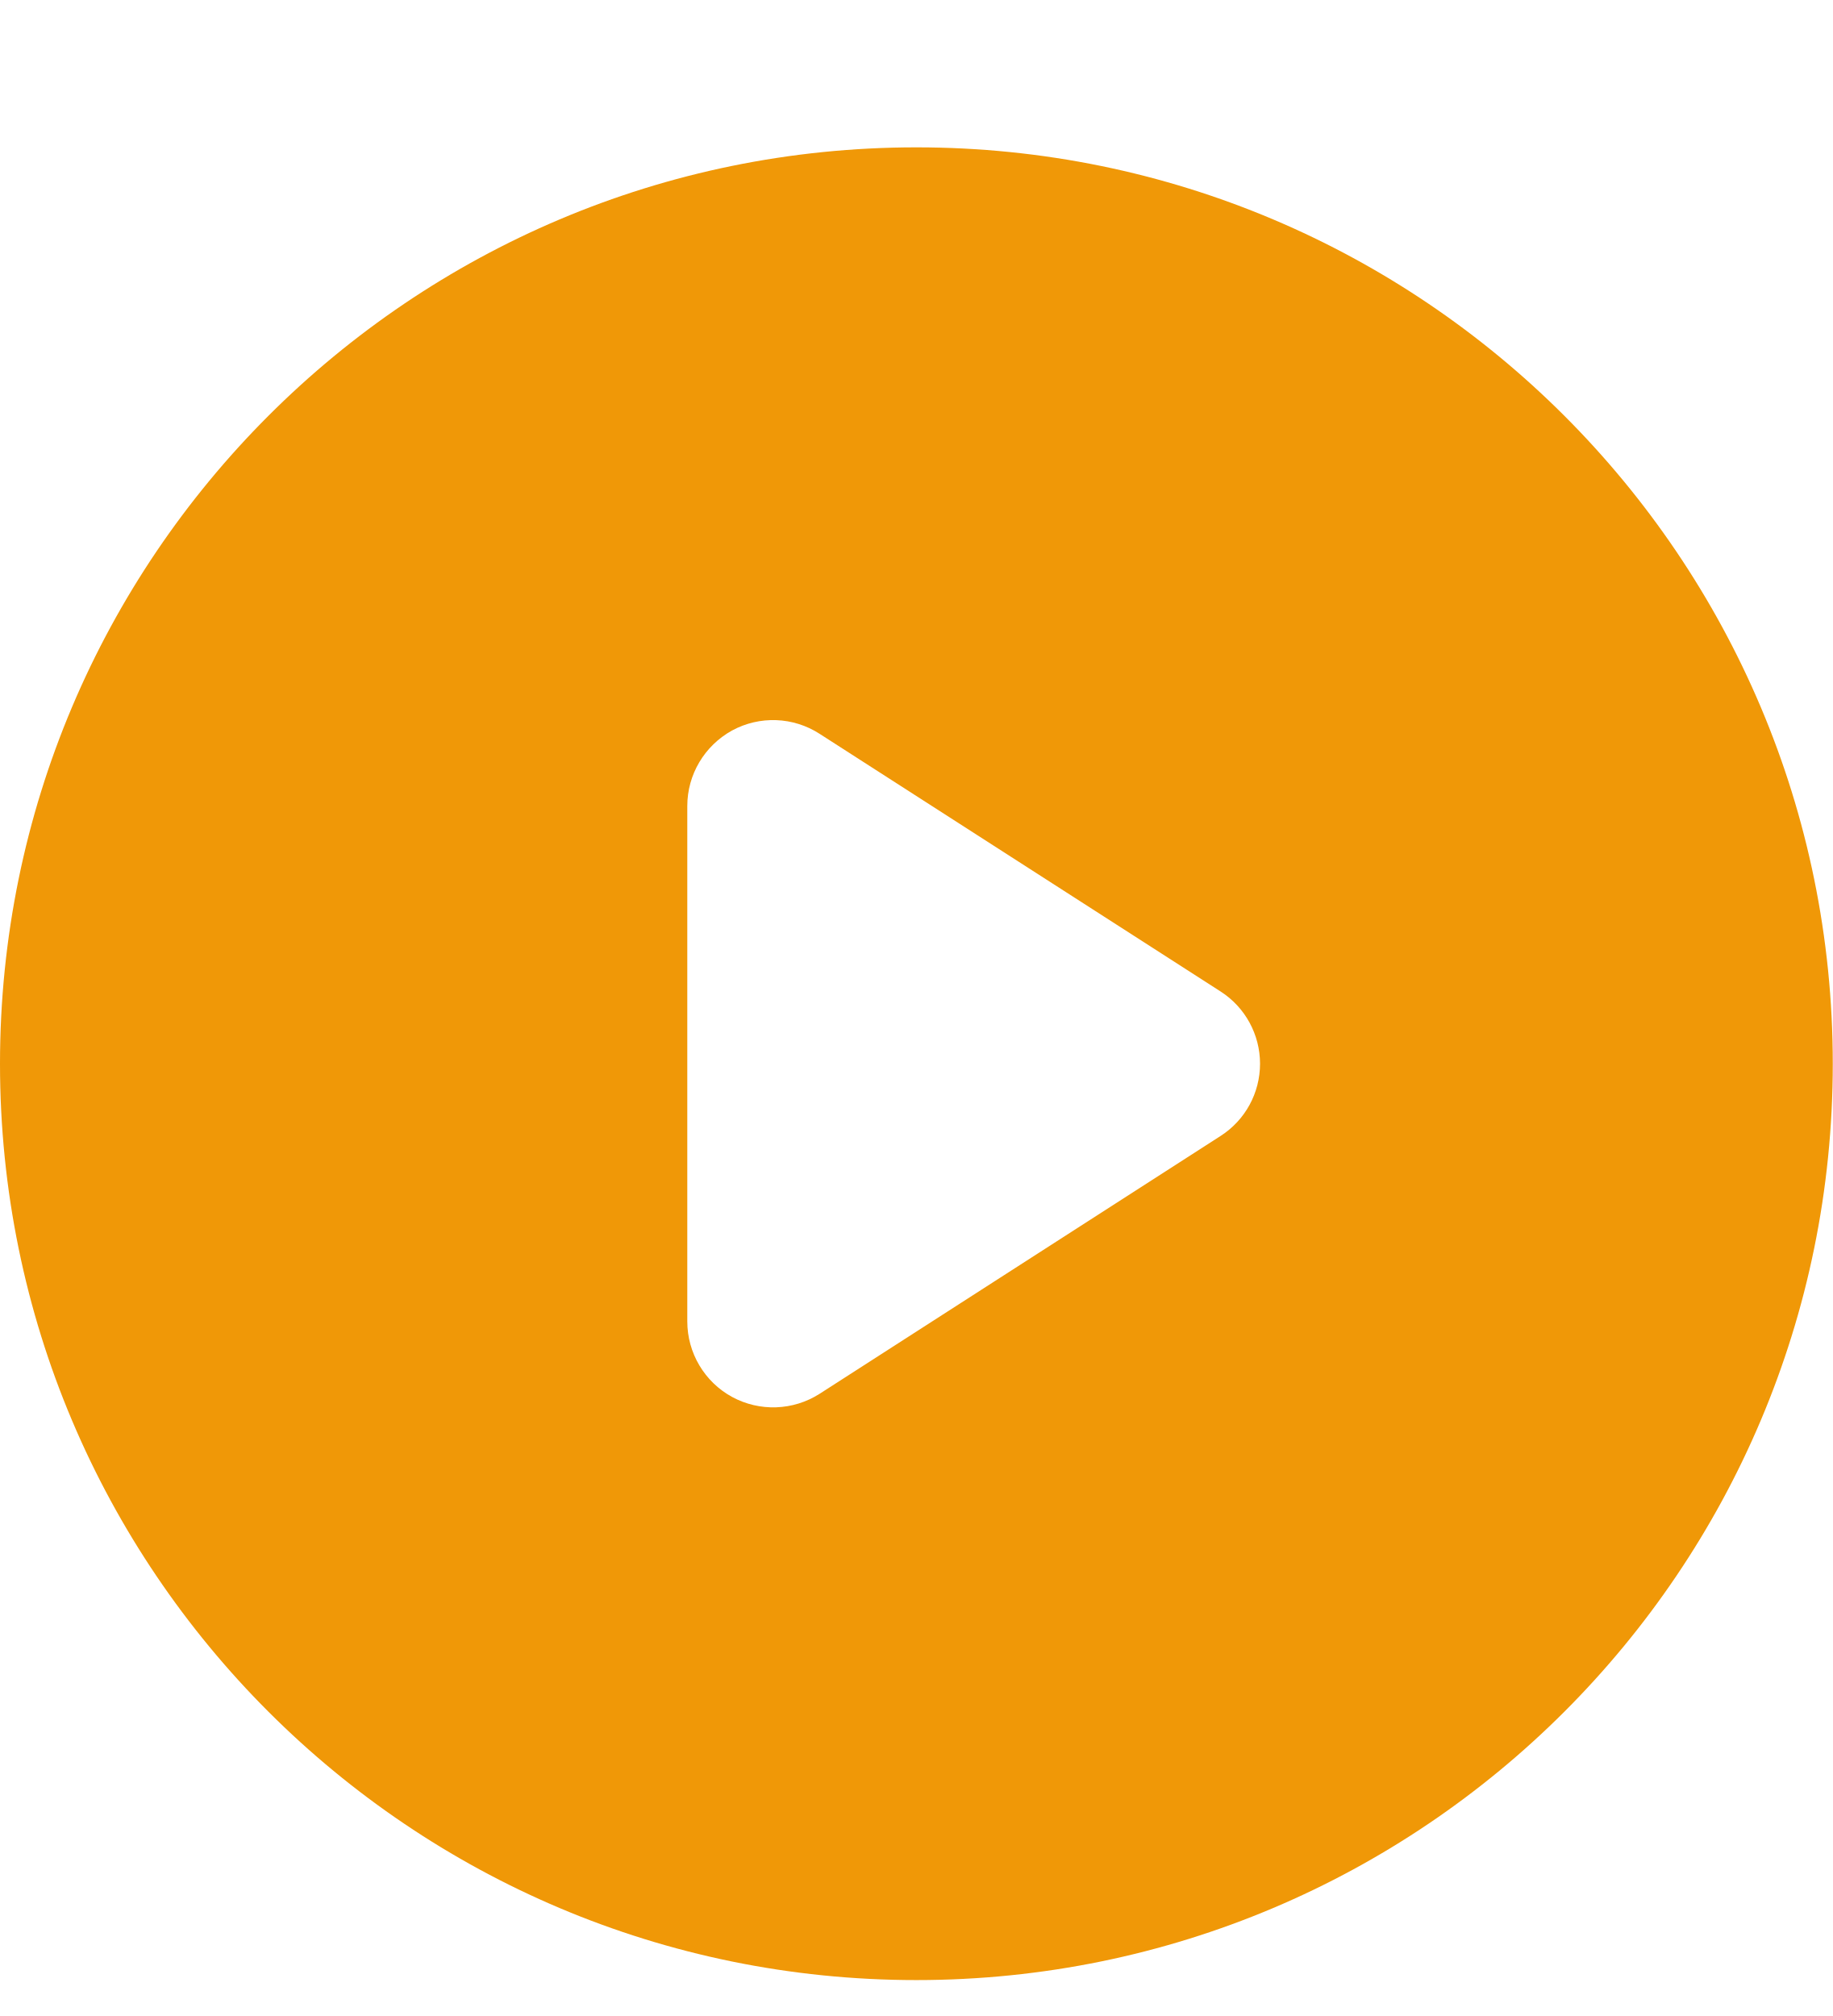
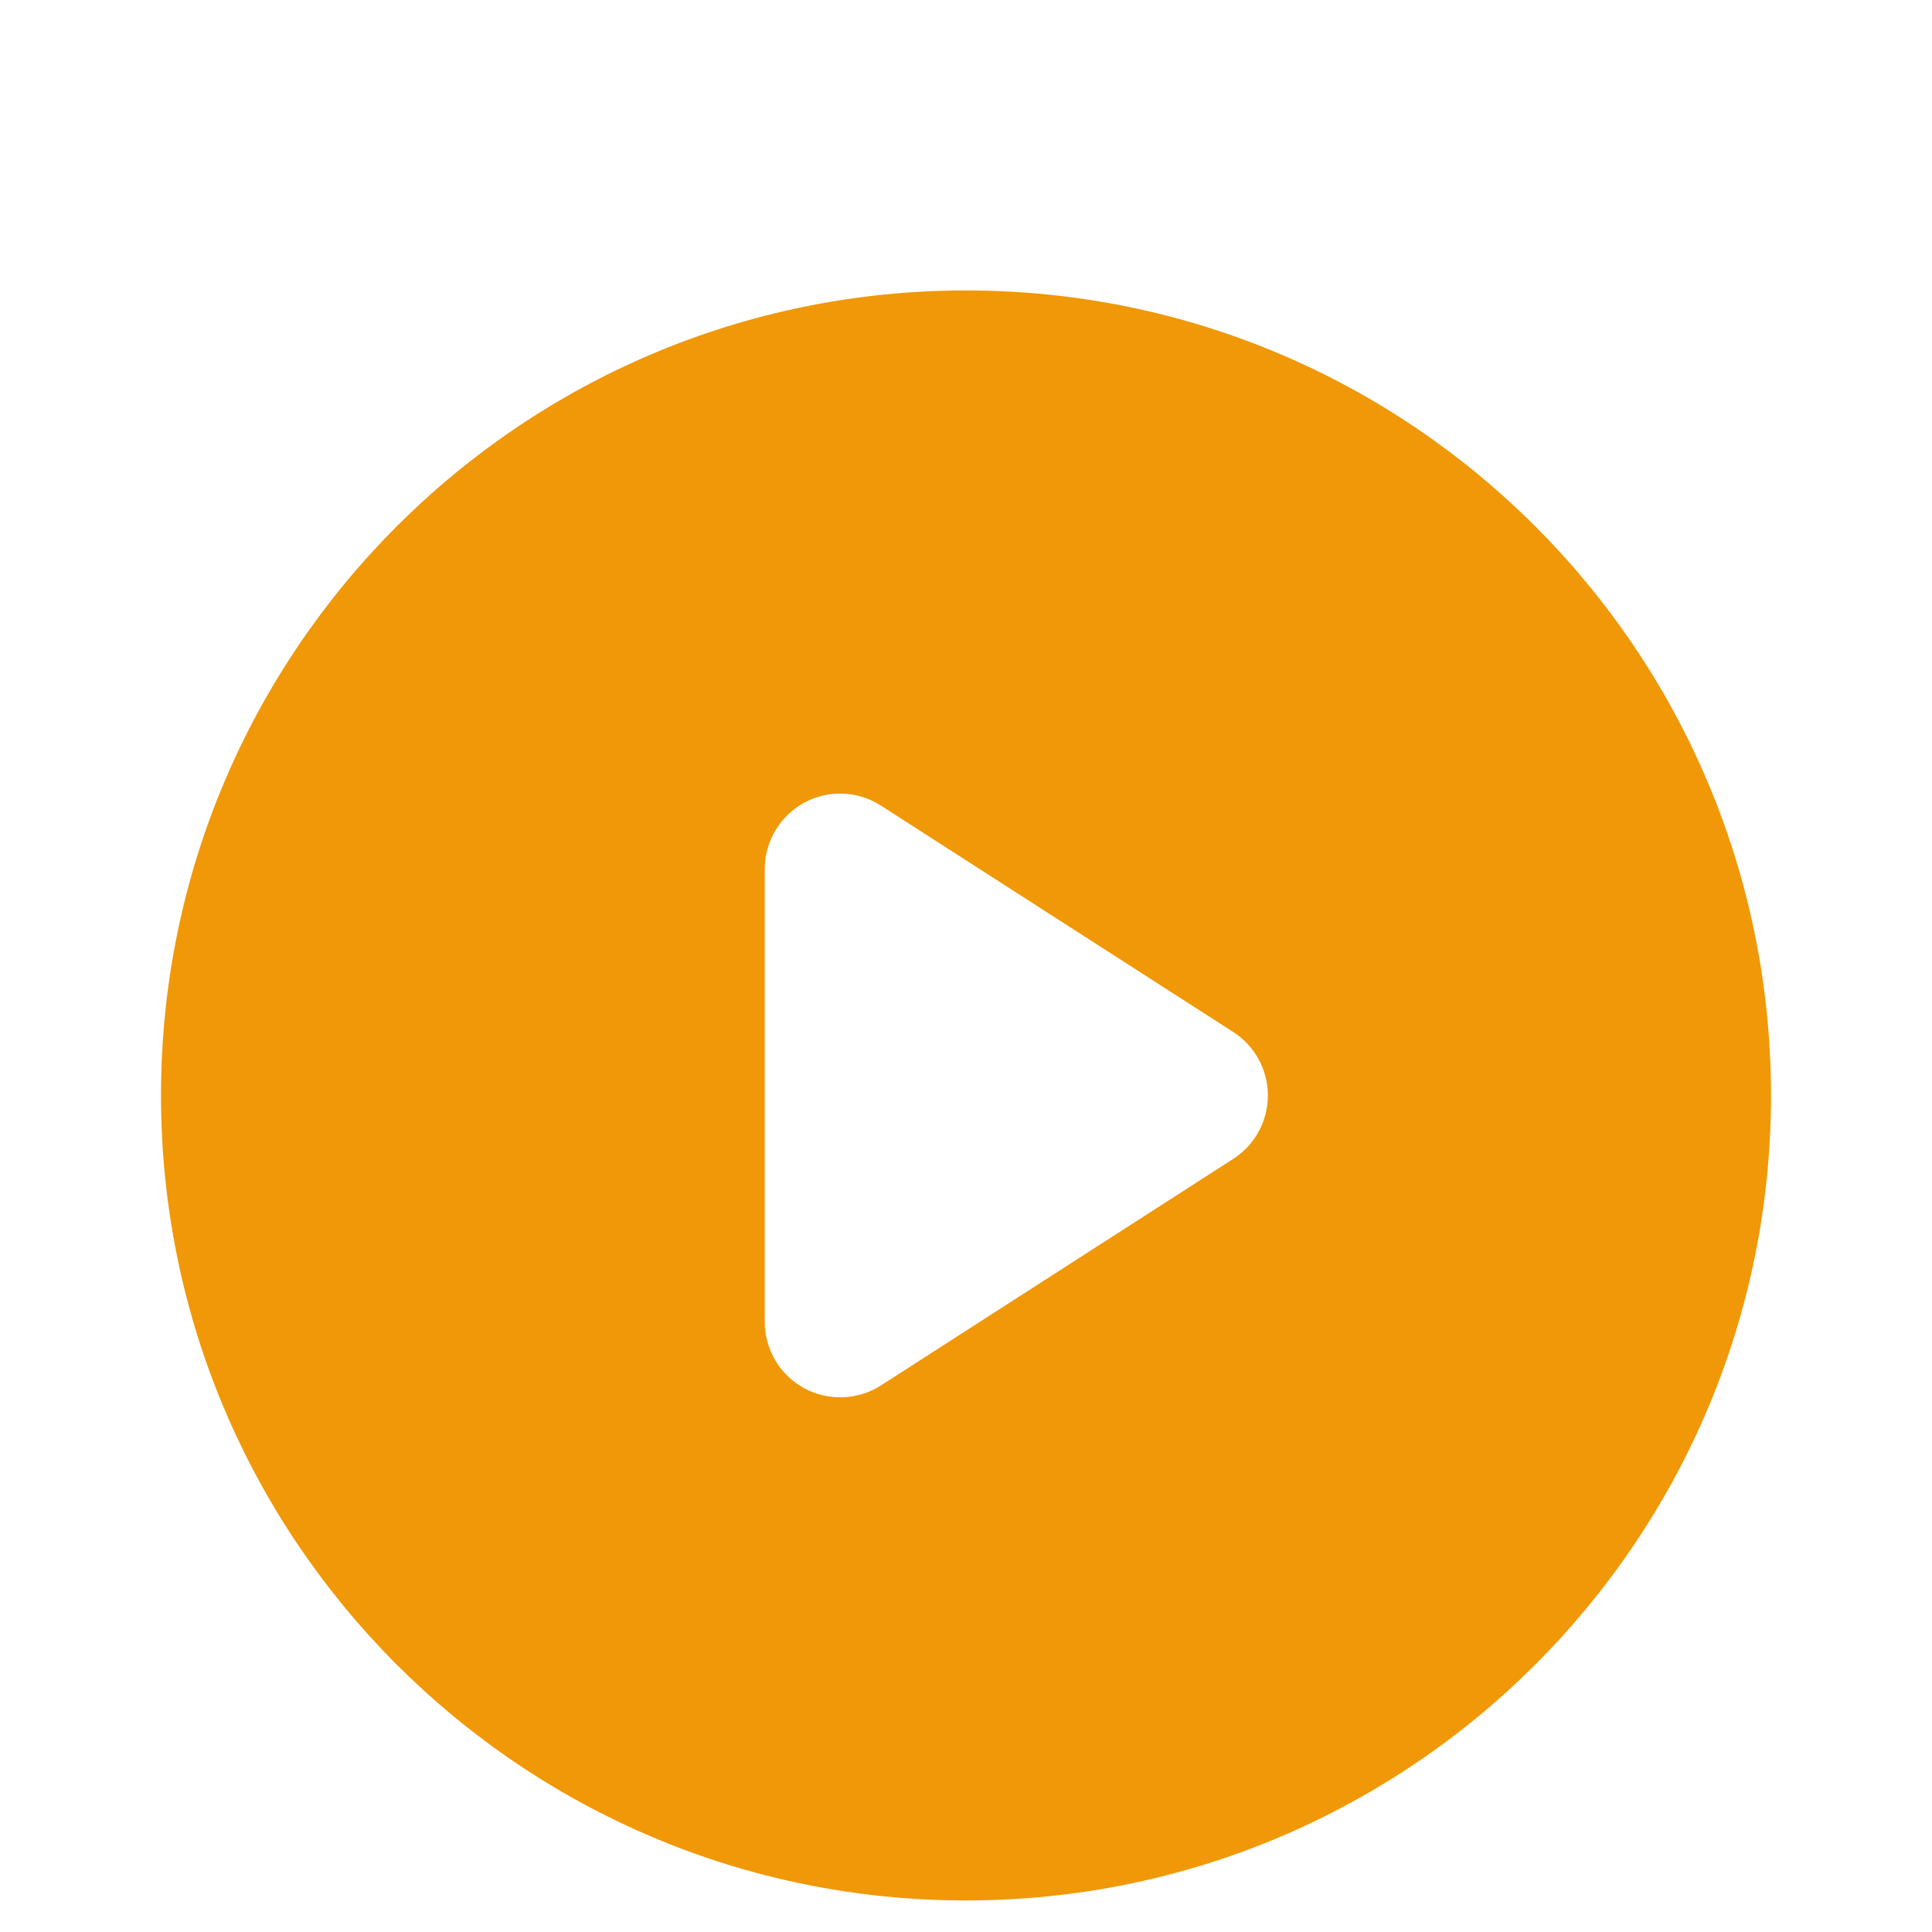
- <svg xmlns="http://www.w3.org/2000/svg" width="10" height="11" viewBox="0 0 10 11" fill="none">
+ <svg xmlns="http://www.w3.org/2000/svg" width="10" height="10" viewBox="0 -1 10 12" fill="none">
  <path id="Subtract" fill-rule="evenodd" clip-rule="evenodd" d="M0 5.804C0 3.043 2.239 0.804 5 0.804C7.761 0.804 10 3.043 10 5.804C10 8.566 7.761 10.804 5 10.804C2.239 10.804 0 8.566 0 5.804ZM3.994 3.986C4.145 3.904 4.328 3.911 4.472 4.004L6.66 5.41C6.794 5.496 6.875 5.645 6.875 5.804C6.875 5.964 6.794 6.112 6.66 6.198L4.472 7.605C4.328 7.697 4.145 7.704 3.994 7.622C3.844 7.54 3.75 7.382 3.75 7.21V4.398C3.75 4.226 3.844 4.069 3.994 3.986Z" fill="#F09807" />
</svg>
